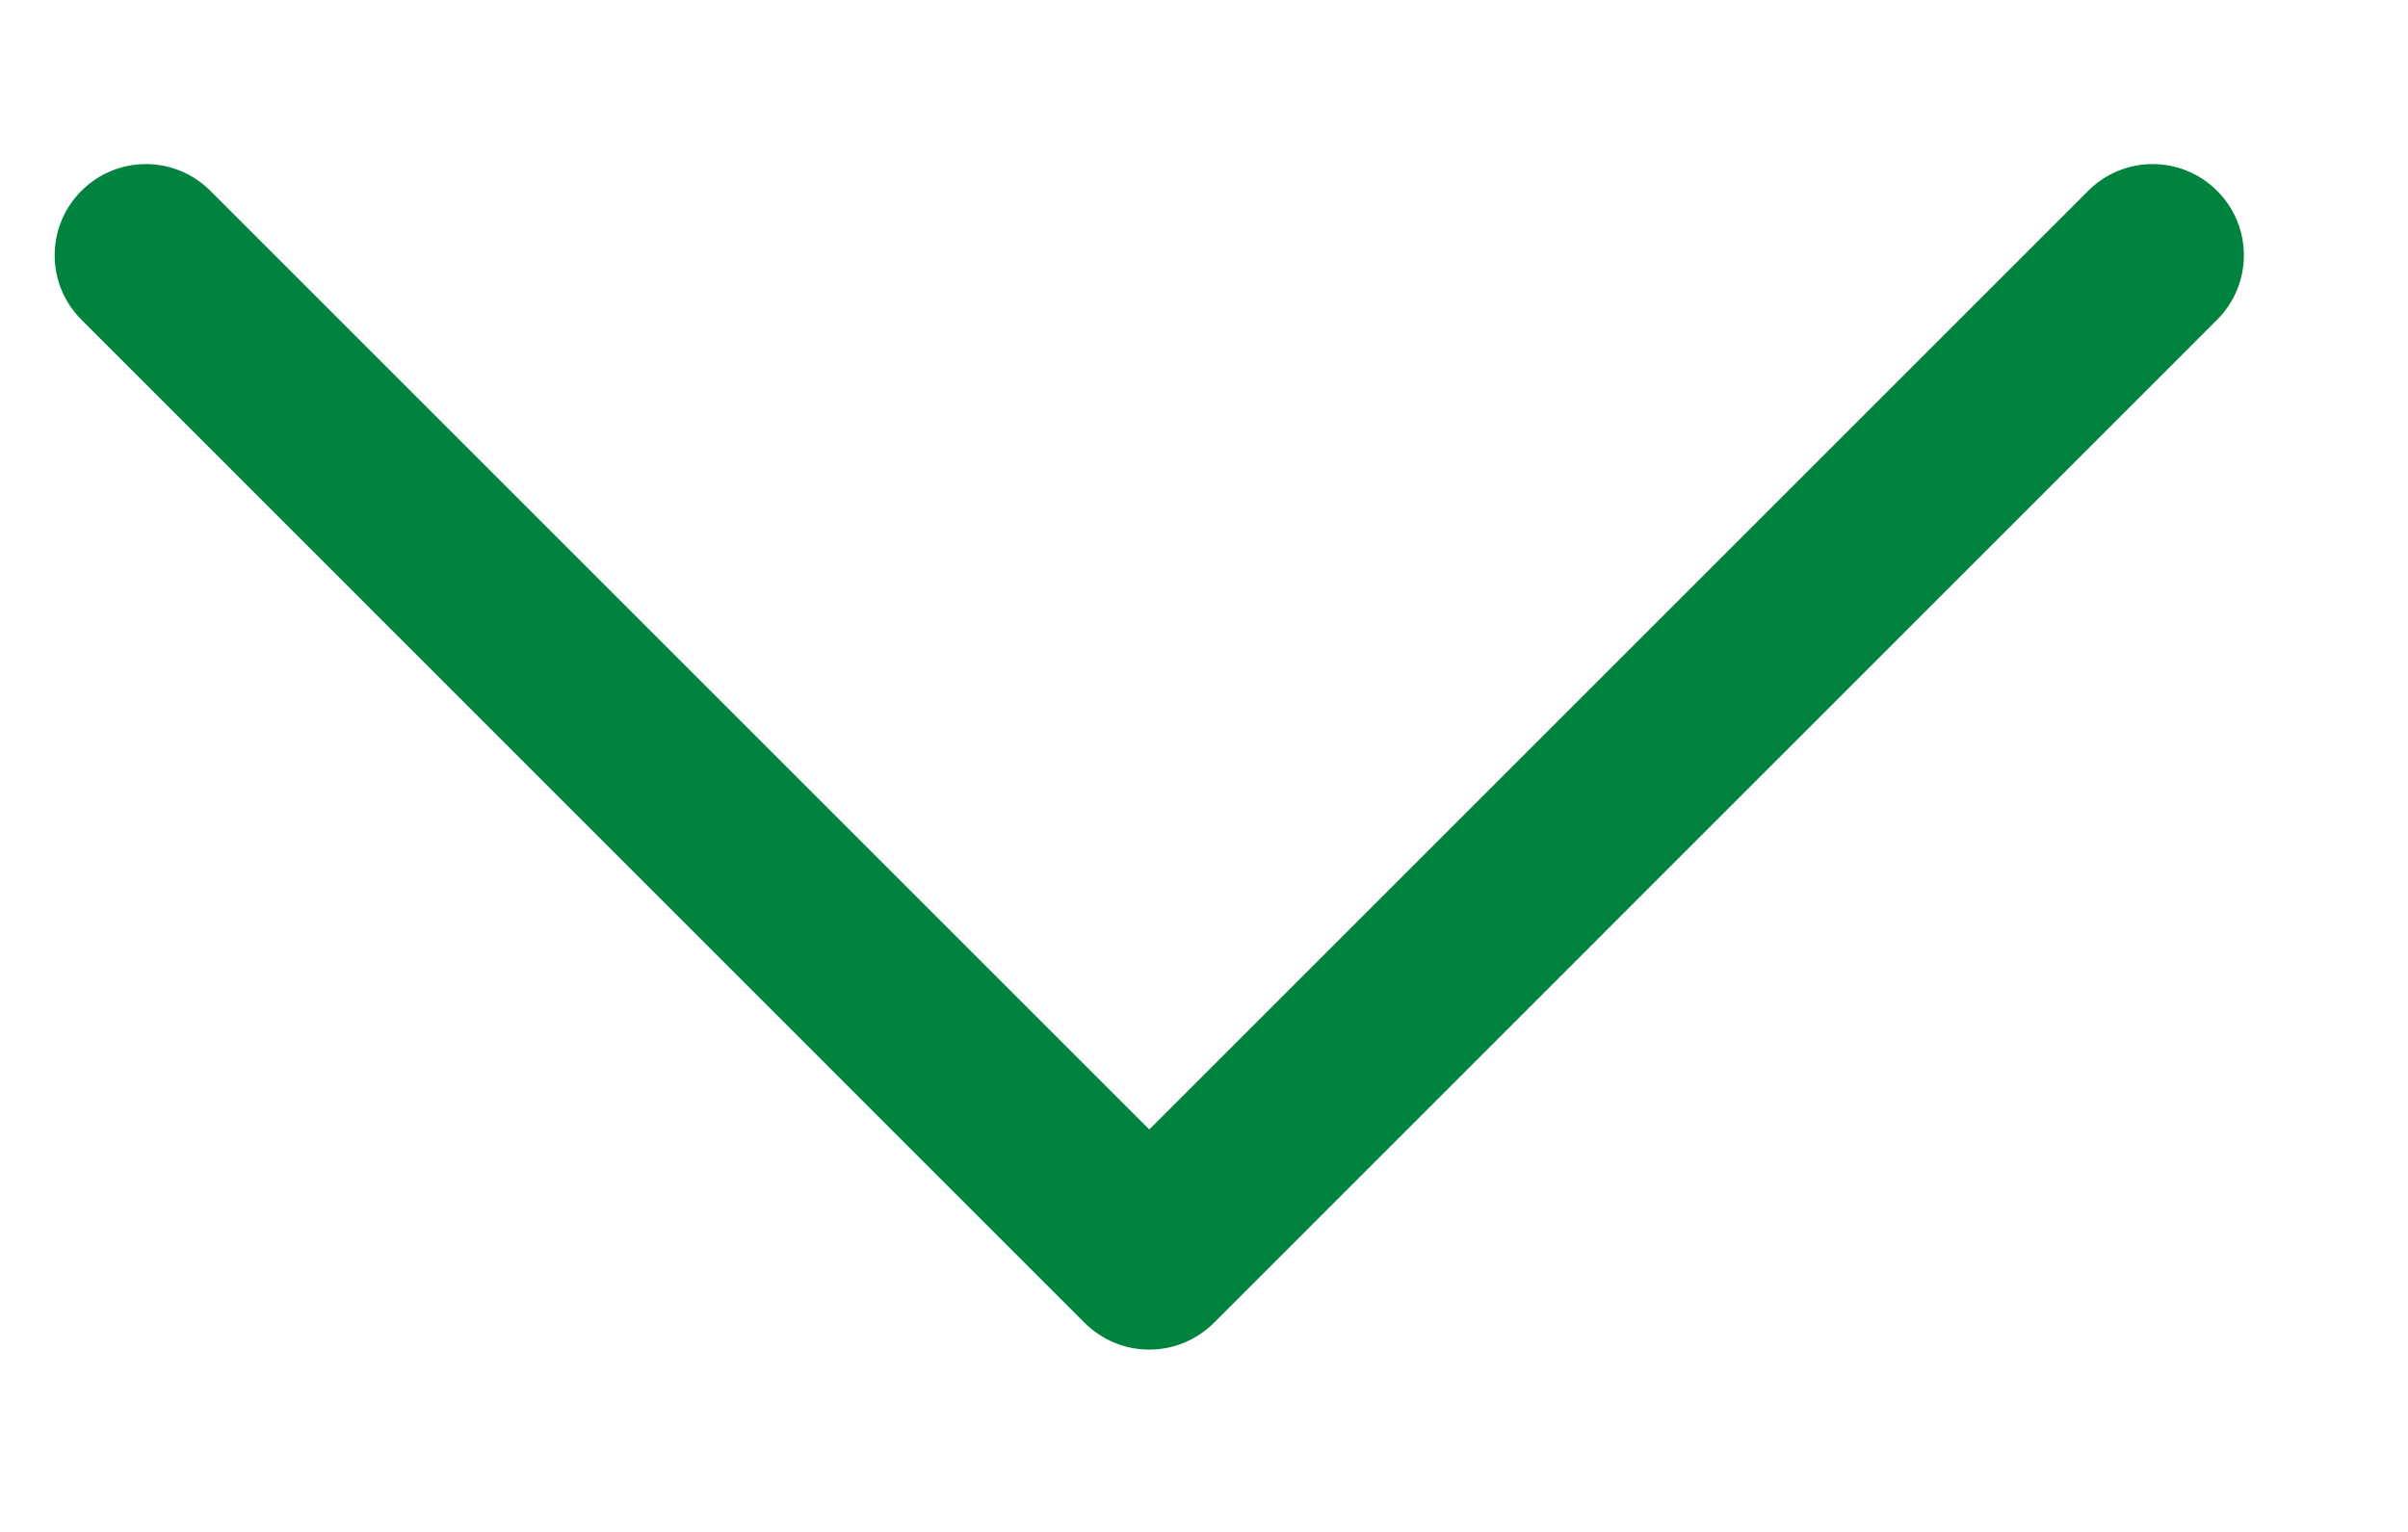
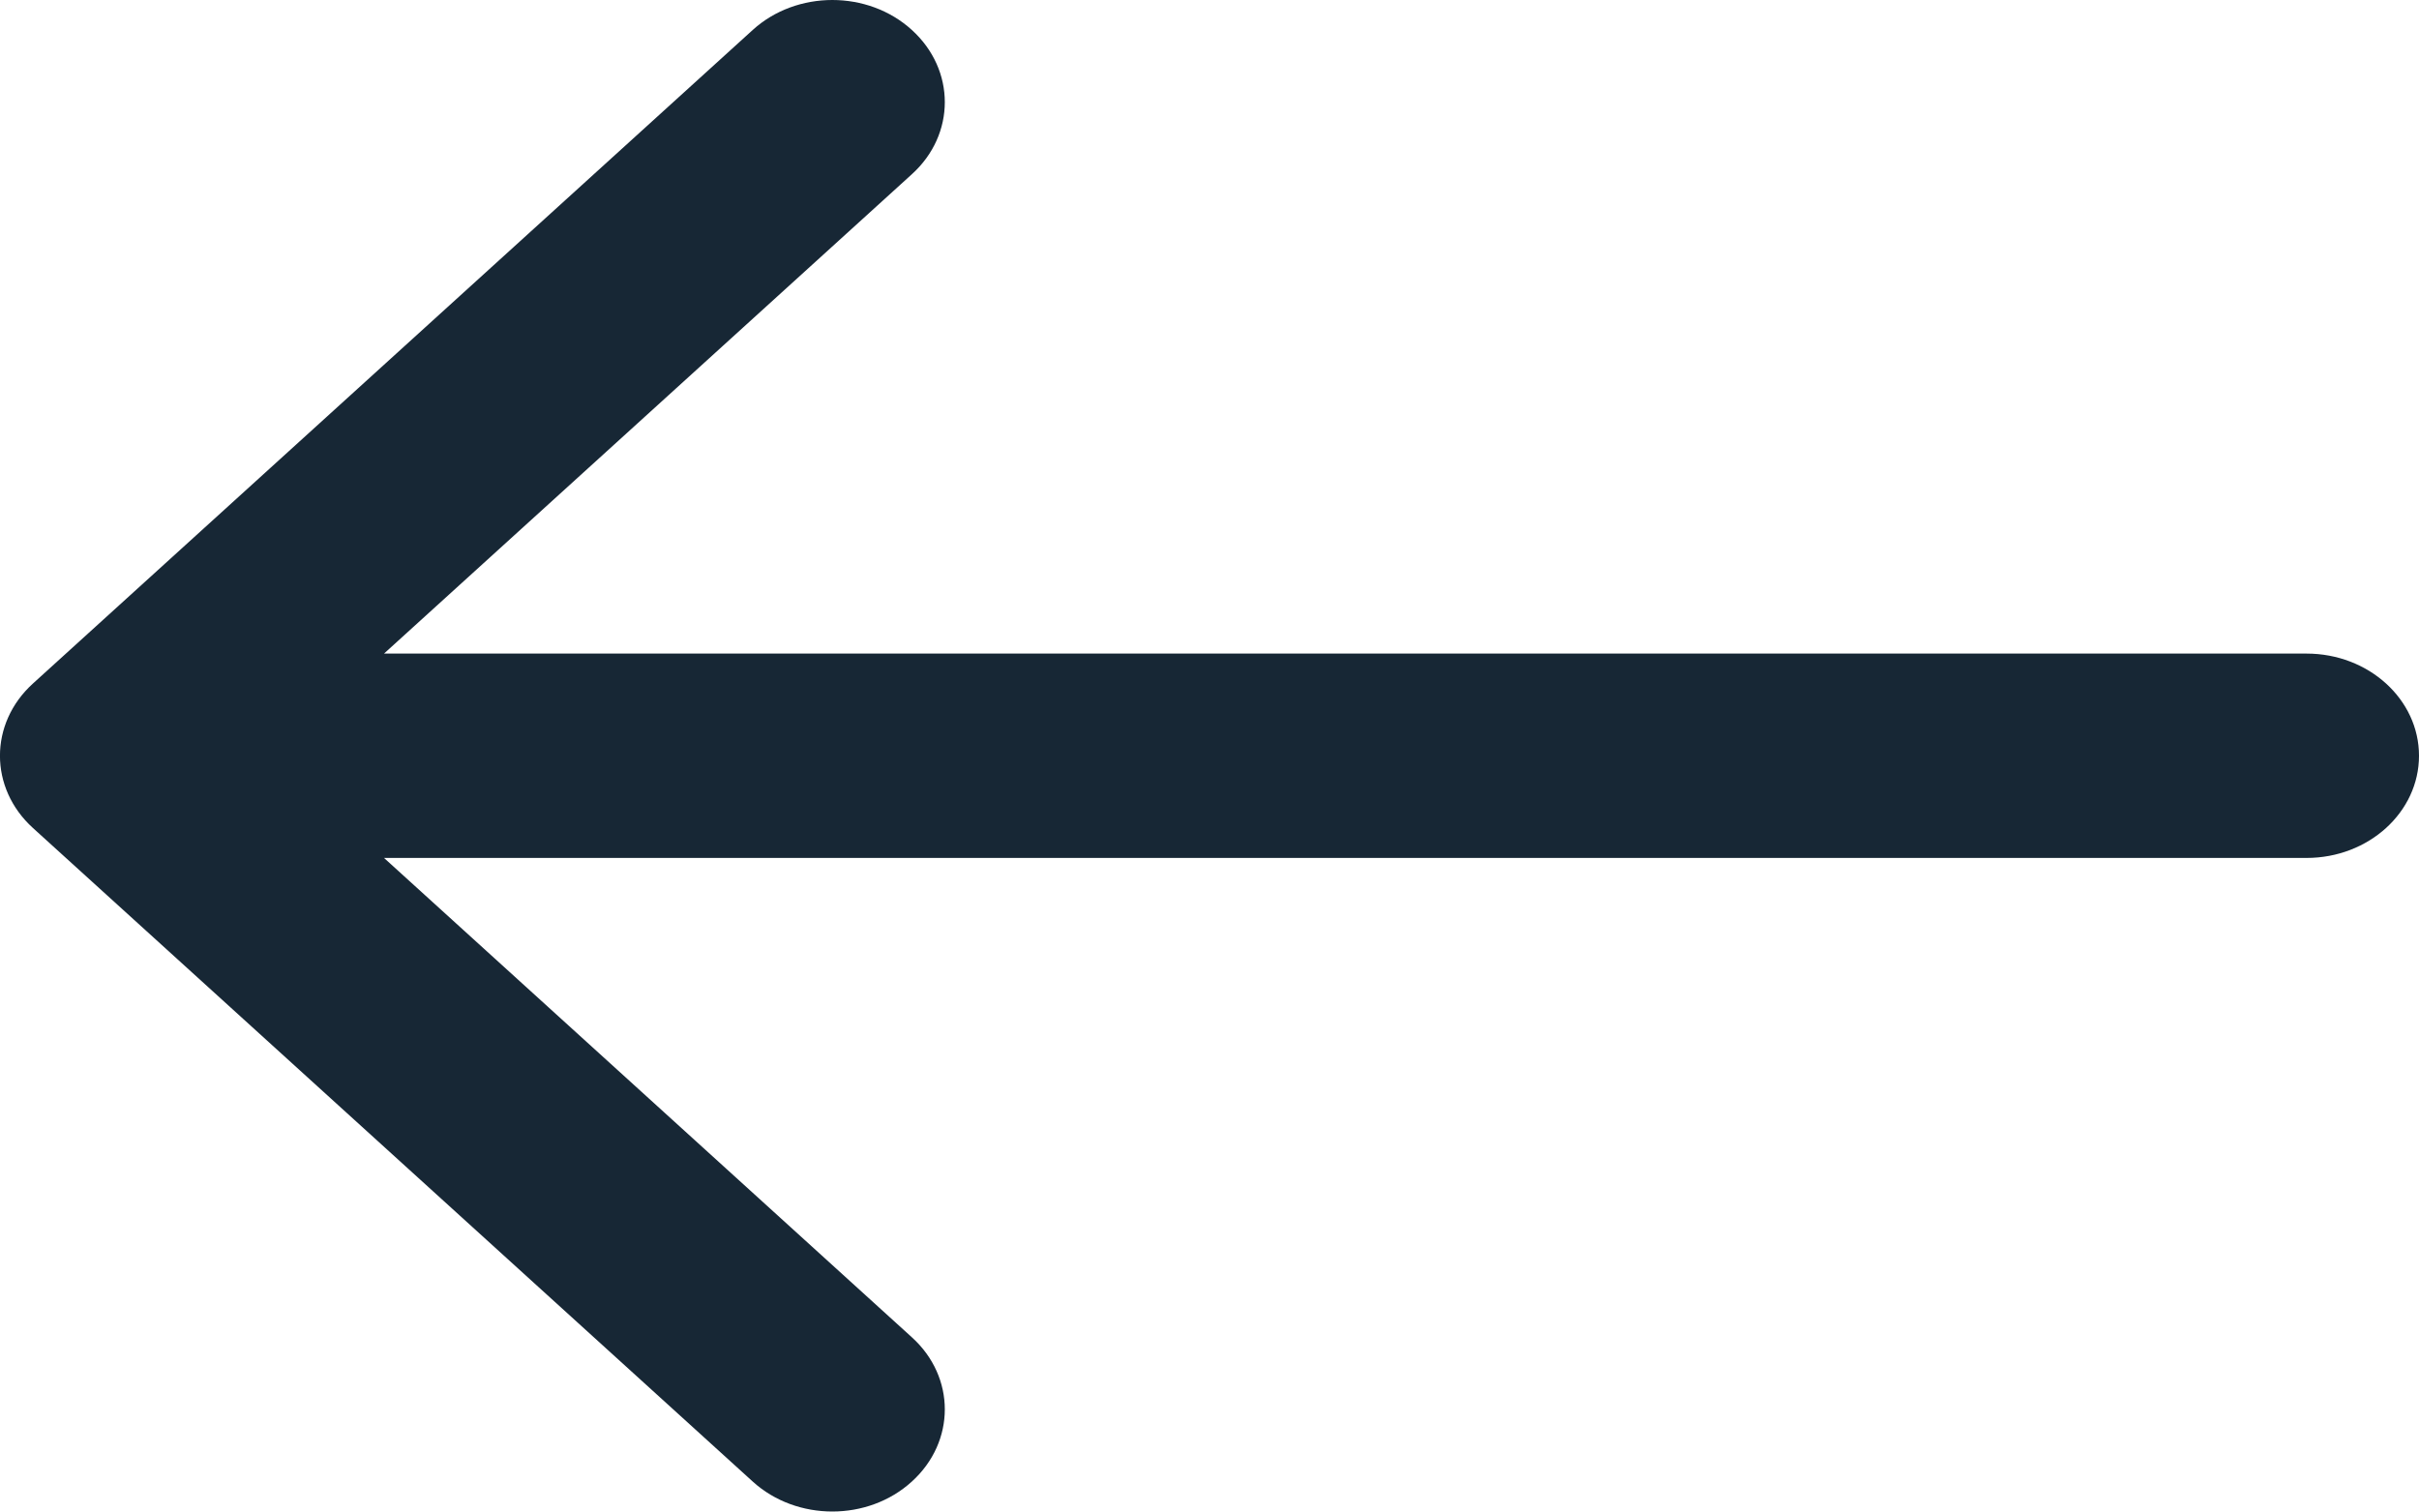
- <svg xmlns="http://www.w3.org/2000/svg" width="11" height="7" viewBox="0 0 11 7" fill="none">
-   <path d="M10.128 0.872C9.965 0.709 9.702 0.709 9.539 0.872L5.25 5.161L0.961 0.872C0.798 0.709 0.535 0.709 0.372 0.872C0.209 1.035 0.209 1.298 0.372 1.461L4.955 6.045C5.037 6.126 5.143 6.167 5.25 6.167C5.357 6.167 5.463 6.126 5.545 6.045L10.128 1.461C10.291 1.298 10.291 1.035 10.128 0.872Z" fill="#00833E" />
+ <svg xmlns="http://www.w3.org/2000/svg" width="16" height="10" viewBox="0 0 16 10" fill="none">
+   <path d="M0.218 5.478L4.979 9.802C5.27 10.066 5.741 10.066 6.031 9.802C6.322 9.538 6.322 9.11 6.031 8.847L2.54 5.676L15.256 5.676C15.667 5.676 16 5.373 16 5C16 4.627 15.667 4.324 15.256 4.324L2.54 4.324L6.031 1.153C6.322 0.89 6.322 0.462 6.031 0.198C5.886 0.066 5.696 -1.39731e-07 5.505 -1.39731e-07C5.315 -1.39731e-07 5.124 0.066 4.979 0.198L0.218 4.522C-0.073 4.786 -0.073 5.214 0.218 5.478Z" fill="#172735" />
</svg>
